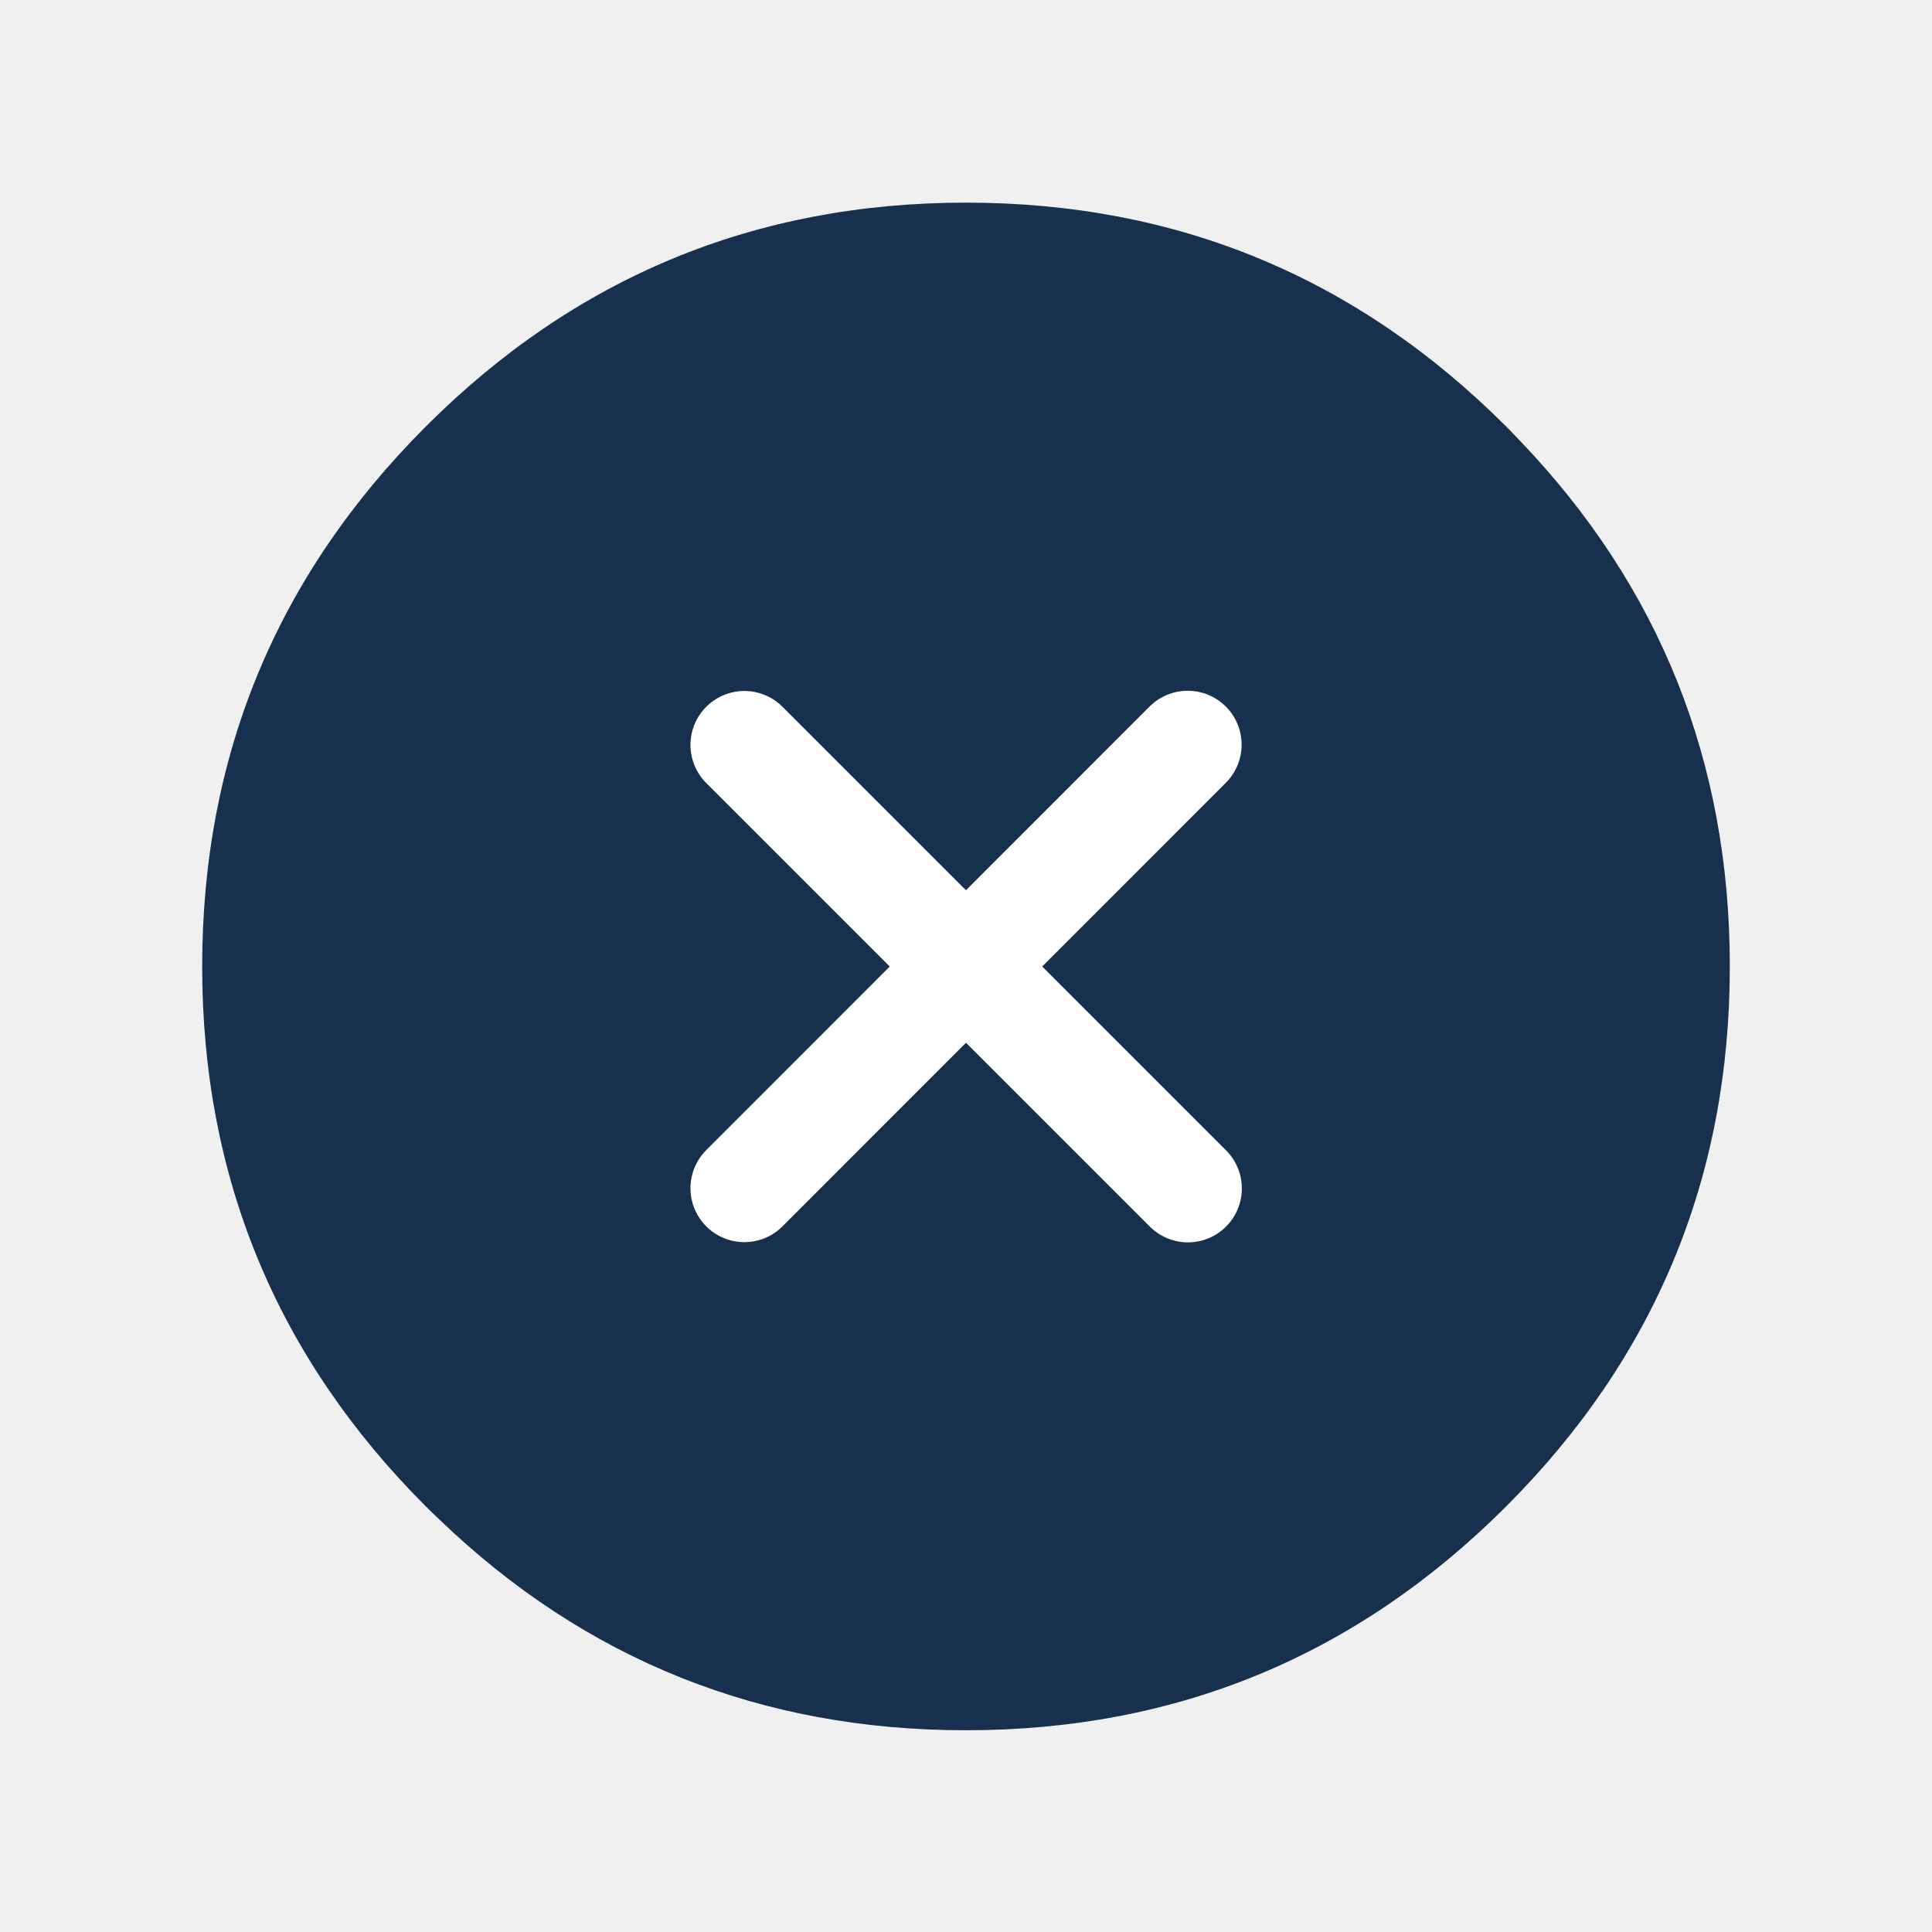
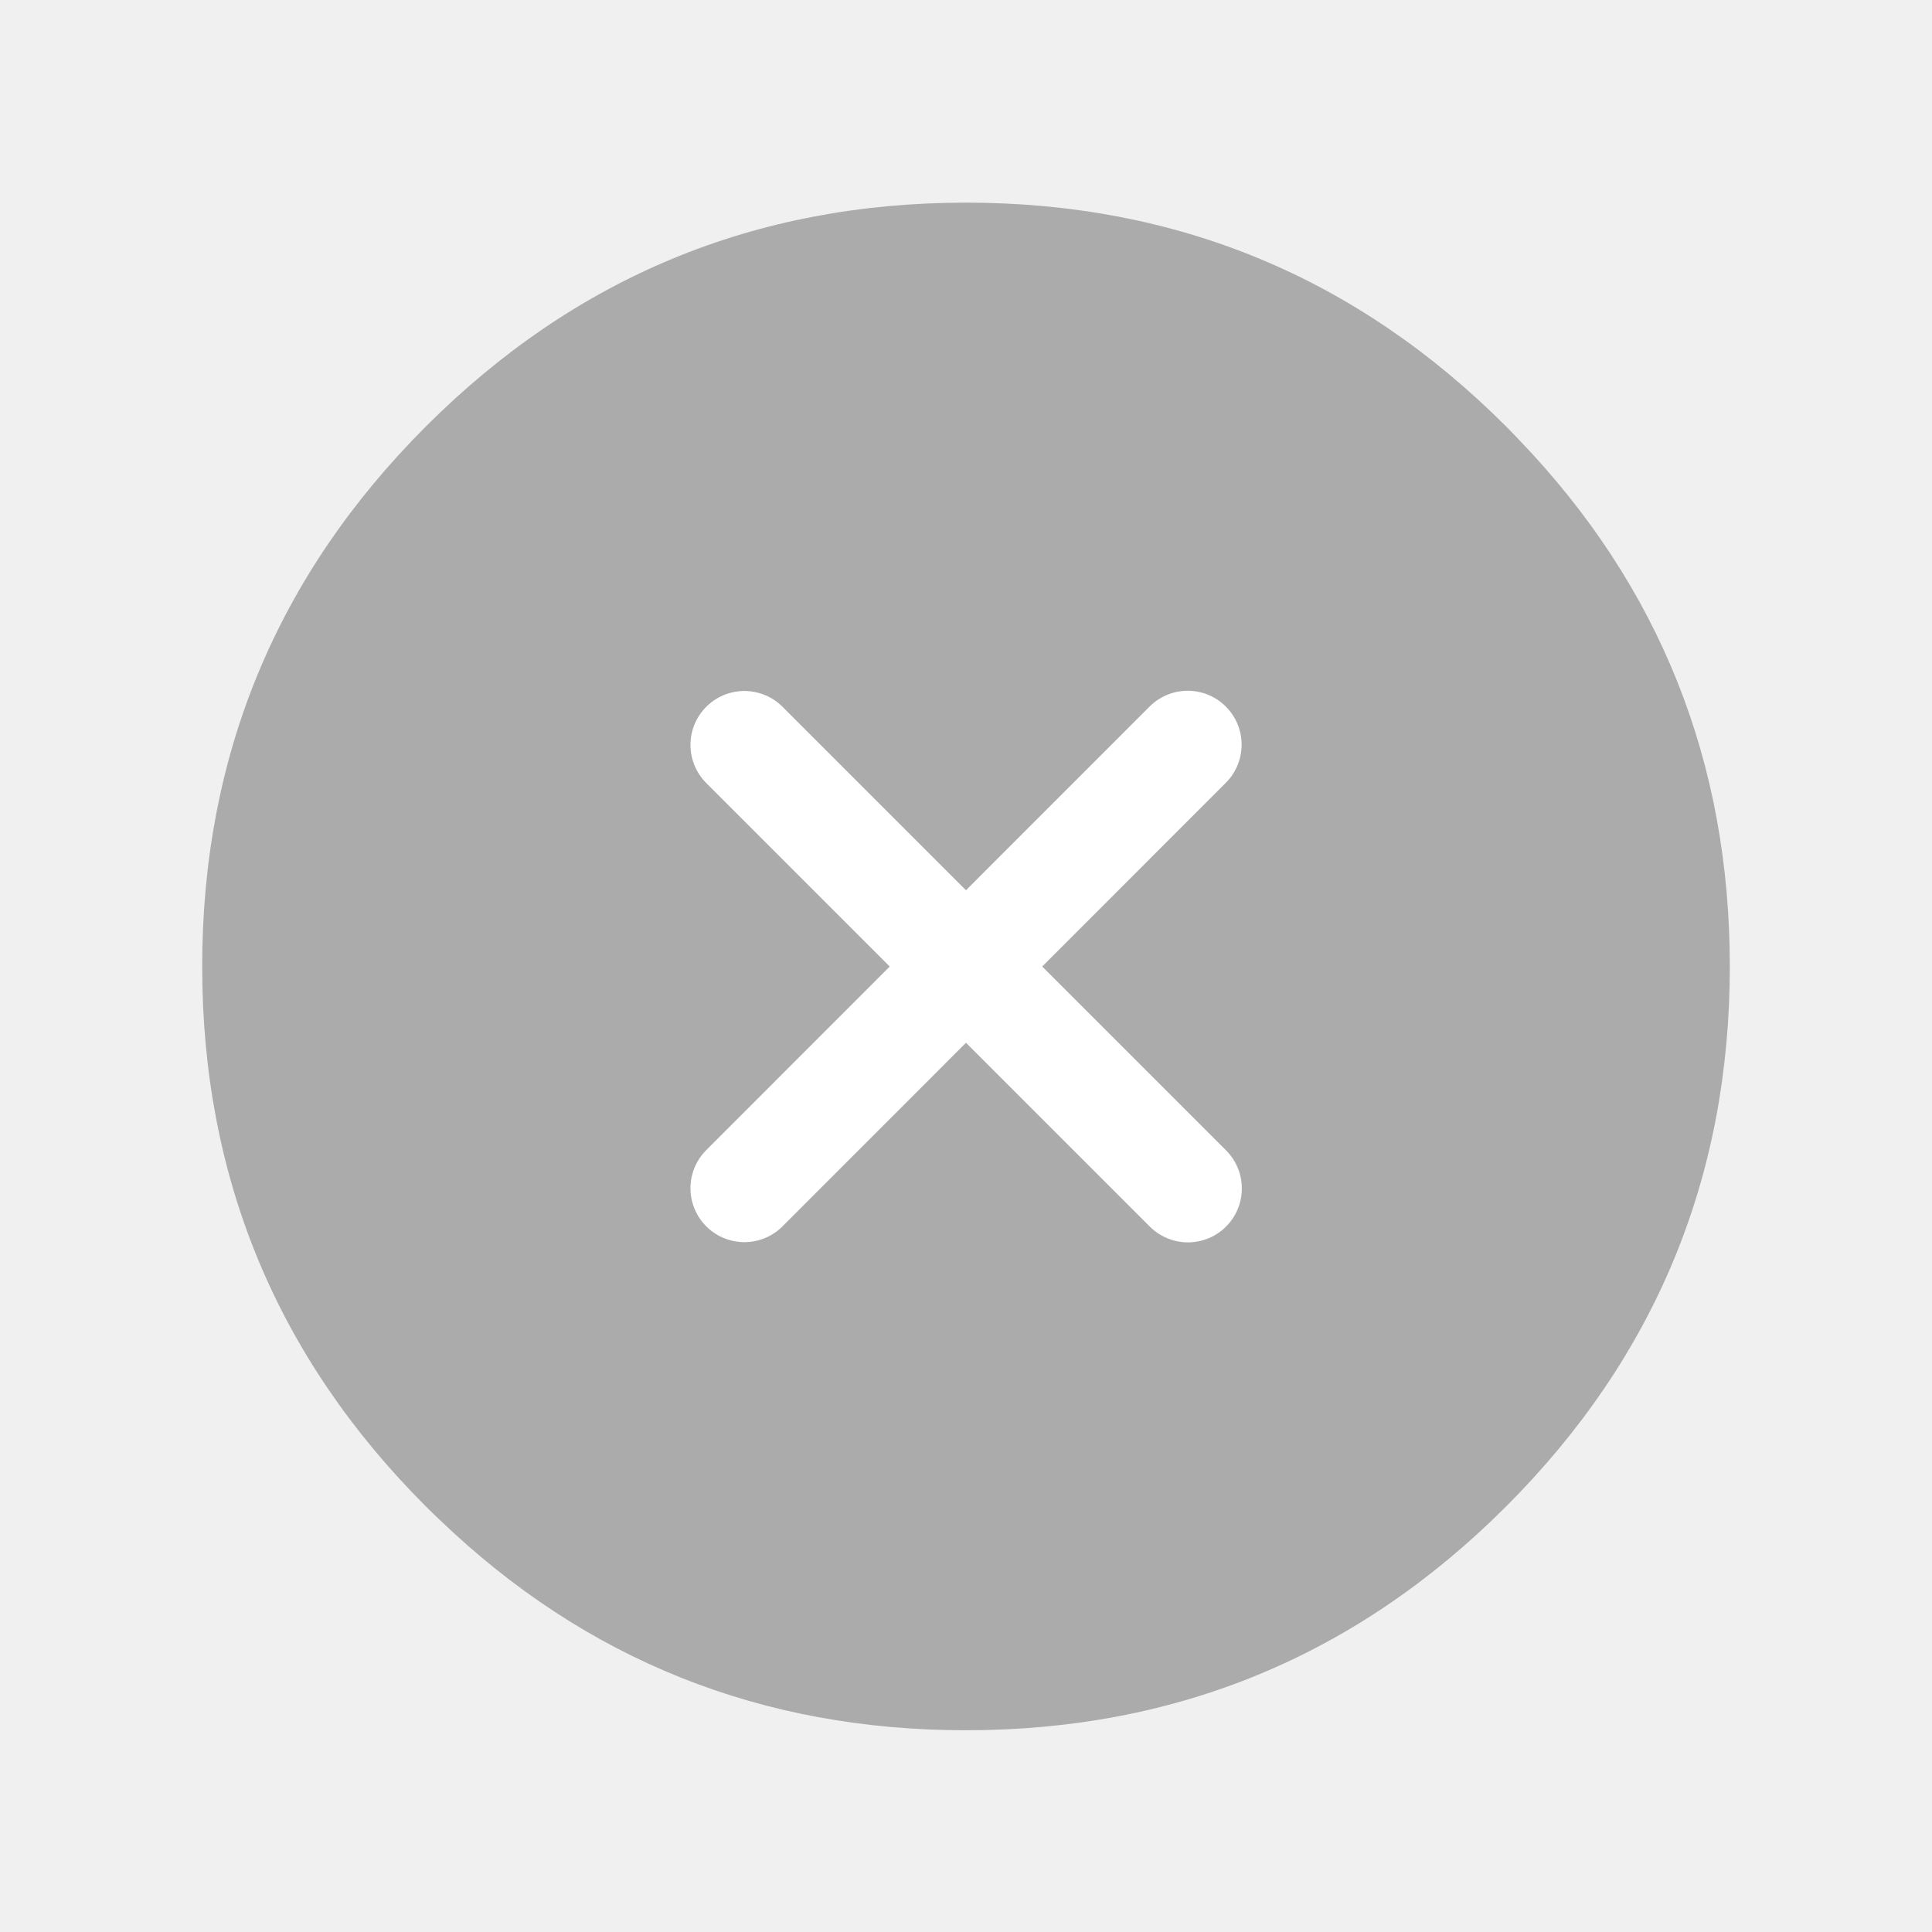
<svg xmlns="http://www.w3.org/2000/svg" xmlns:xlink="http://www.w3.org/1999/xlink" version="1.1" preserveAspectRatio="none" x="0px" y="0px" width="215px" height="215px" viewBox="0 0 215 215">
  <defs>
    <g id="Layer0_0_FILL">
-       <path fill="#16304D" stroke="none" d=" M 61.6 -58.55 Q 60.85 -59.35 60.1 -60.1 35.2 -85 0 -85 -35.2 -85 -60.1 -60.1 -85 -35.2 -85 0 -85 35.2 -60.1 60.1 -59.35 60.85 -58.55 61.6 -34.15 85 0 85 35.2 85 60.1 60.1 85 35.2 85 0 85 -34.15 61.6 -58.55 Z" />
+       <path fill="#00000049" stroke="none" d=" M 61.6 -58.55 Q 60.85 -59.35 60.1 -60.1 35.2 -85 0 -85 -35.2 -85 -60.1 -60.1 -85 -35.2 -85 0 -85 35.2 -60.1 60.1 -59.35 60.85 -58.55 61.6 -34.15 85 0 85 35.2 85 60.1 60.1 85 35.2 85 0 85 -34.15 61.6 -58.55 Z" />
    </g>
    <path id="Layer0_1_MEMBER_0_1_STROKES" stroke="#FFFFFF" stroke-width="12" stroke-linejoin="miter" stroke-linecap="round" stroke-miterlimit="3" fill="none" d=" M 24.651 -24.68 L -24.684 24.68" />
    <path id="Layer0_1_MEMBER_1_1_STROKES" stroke="#FFFFFF" stroke-width="12" stroke-linejoin="miter" stroke-linecap="round" stroke-miterlimit="3" fill="none" d=" M 24.676 24.705 L -24.684 -24.655" />
  </defs>
  <g transform="matrix( 1, 0, 0, 1, 107.5,107.55) ">
    <g transform="matrix( 1, 0, 0, 1, 0,0) ">
      <use xlink:href="#Layer0_0_FILL" />
    </g>
    <g transform="matrix( 0.4985809, 0, 0, 0.4985809, 209.4,0.05) ">
      <use xlink:href="#Layer0_1_MEMBER_0_1_STROKES" transform="matrix( 2.005692, 0, 0, 2.005692, -419.95,-0.1) " />
    </g>
    <g transform="matrix( 0.4985809, 0, 0, 0.4985809, 209.4,0.05) ">
      <use xlink:href="#Layer0_1_MEMBER_1_1_STROKES" transform="matrix( 2.005692, 0, 0, 2.005692, -419.95,-0.1) " />
    </g>
  </g>
</svg>
